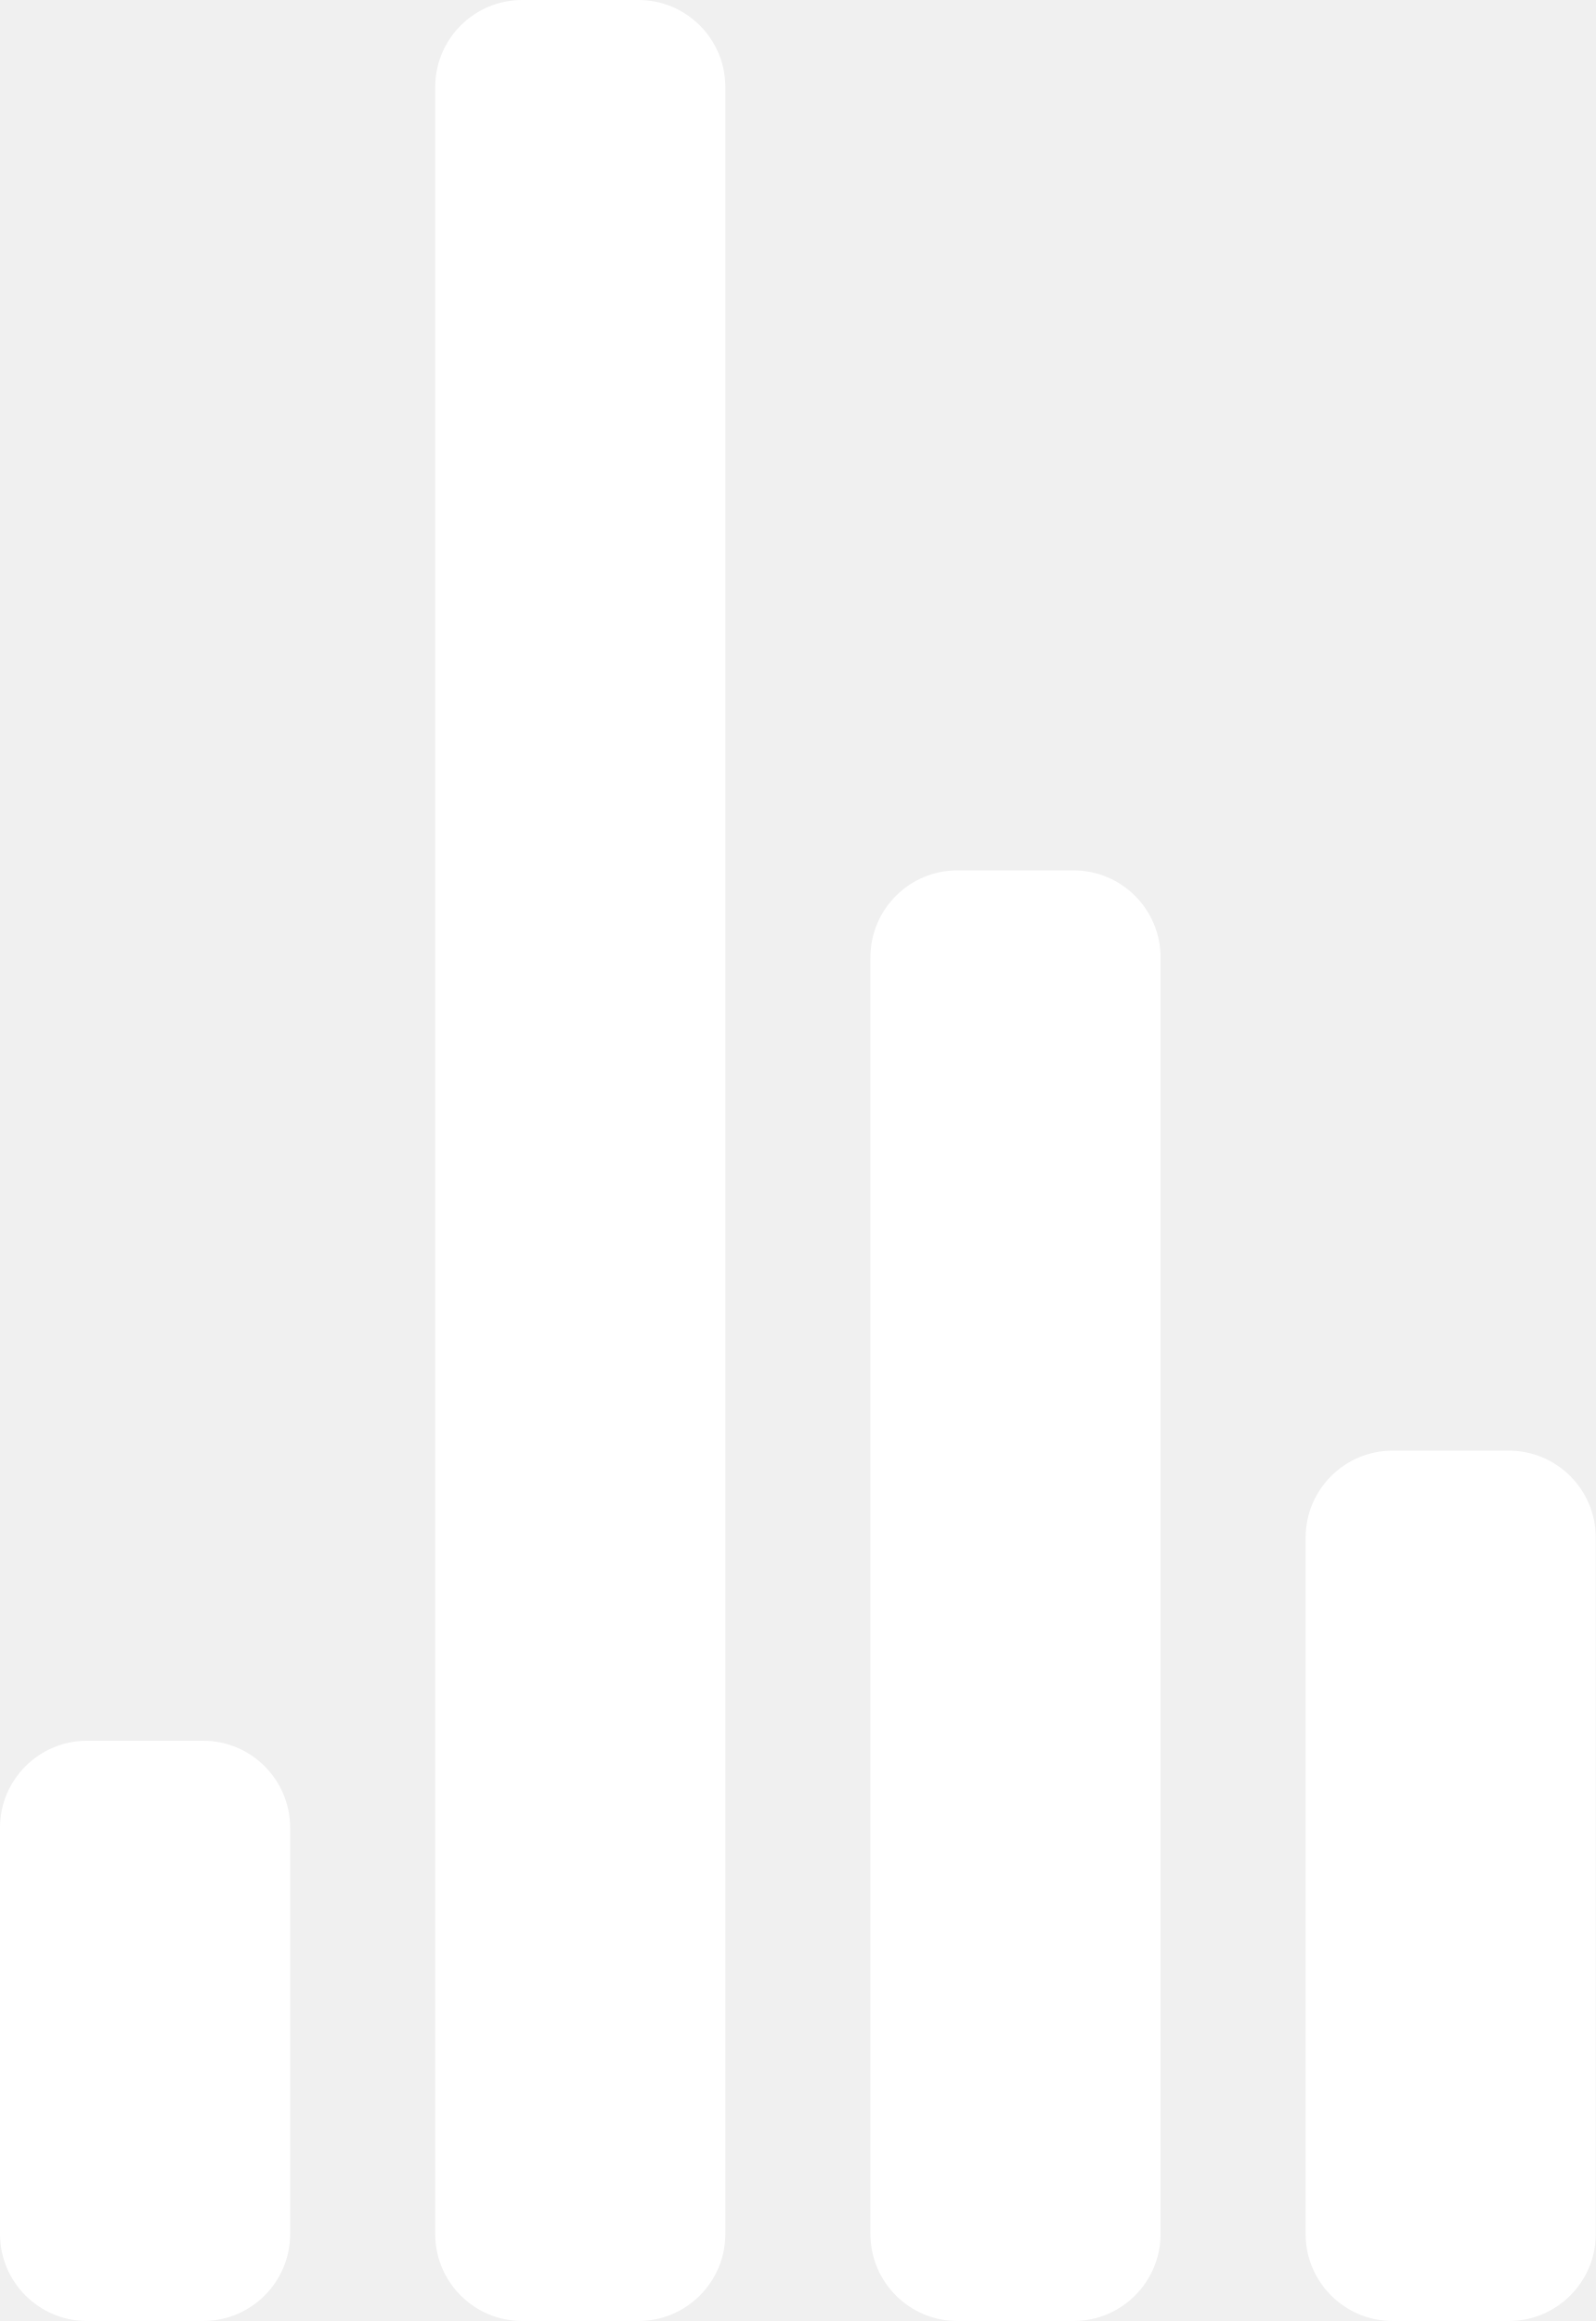
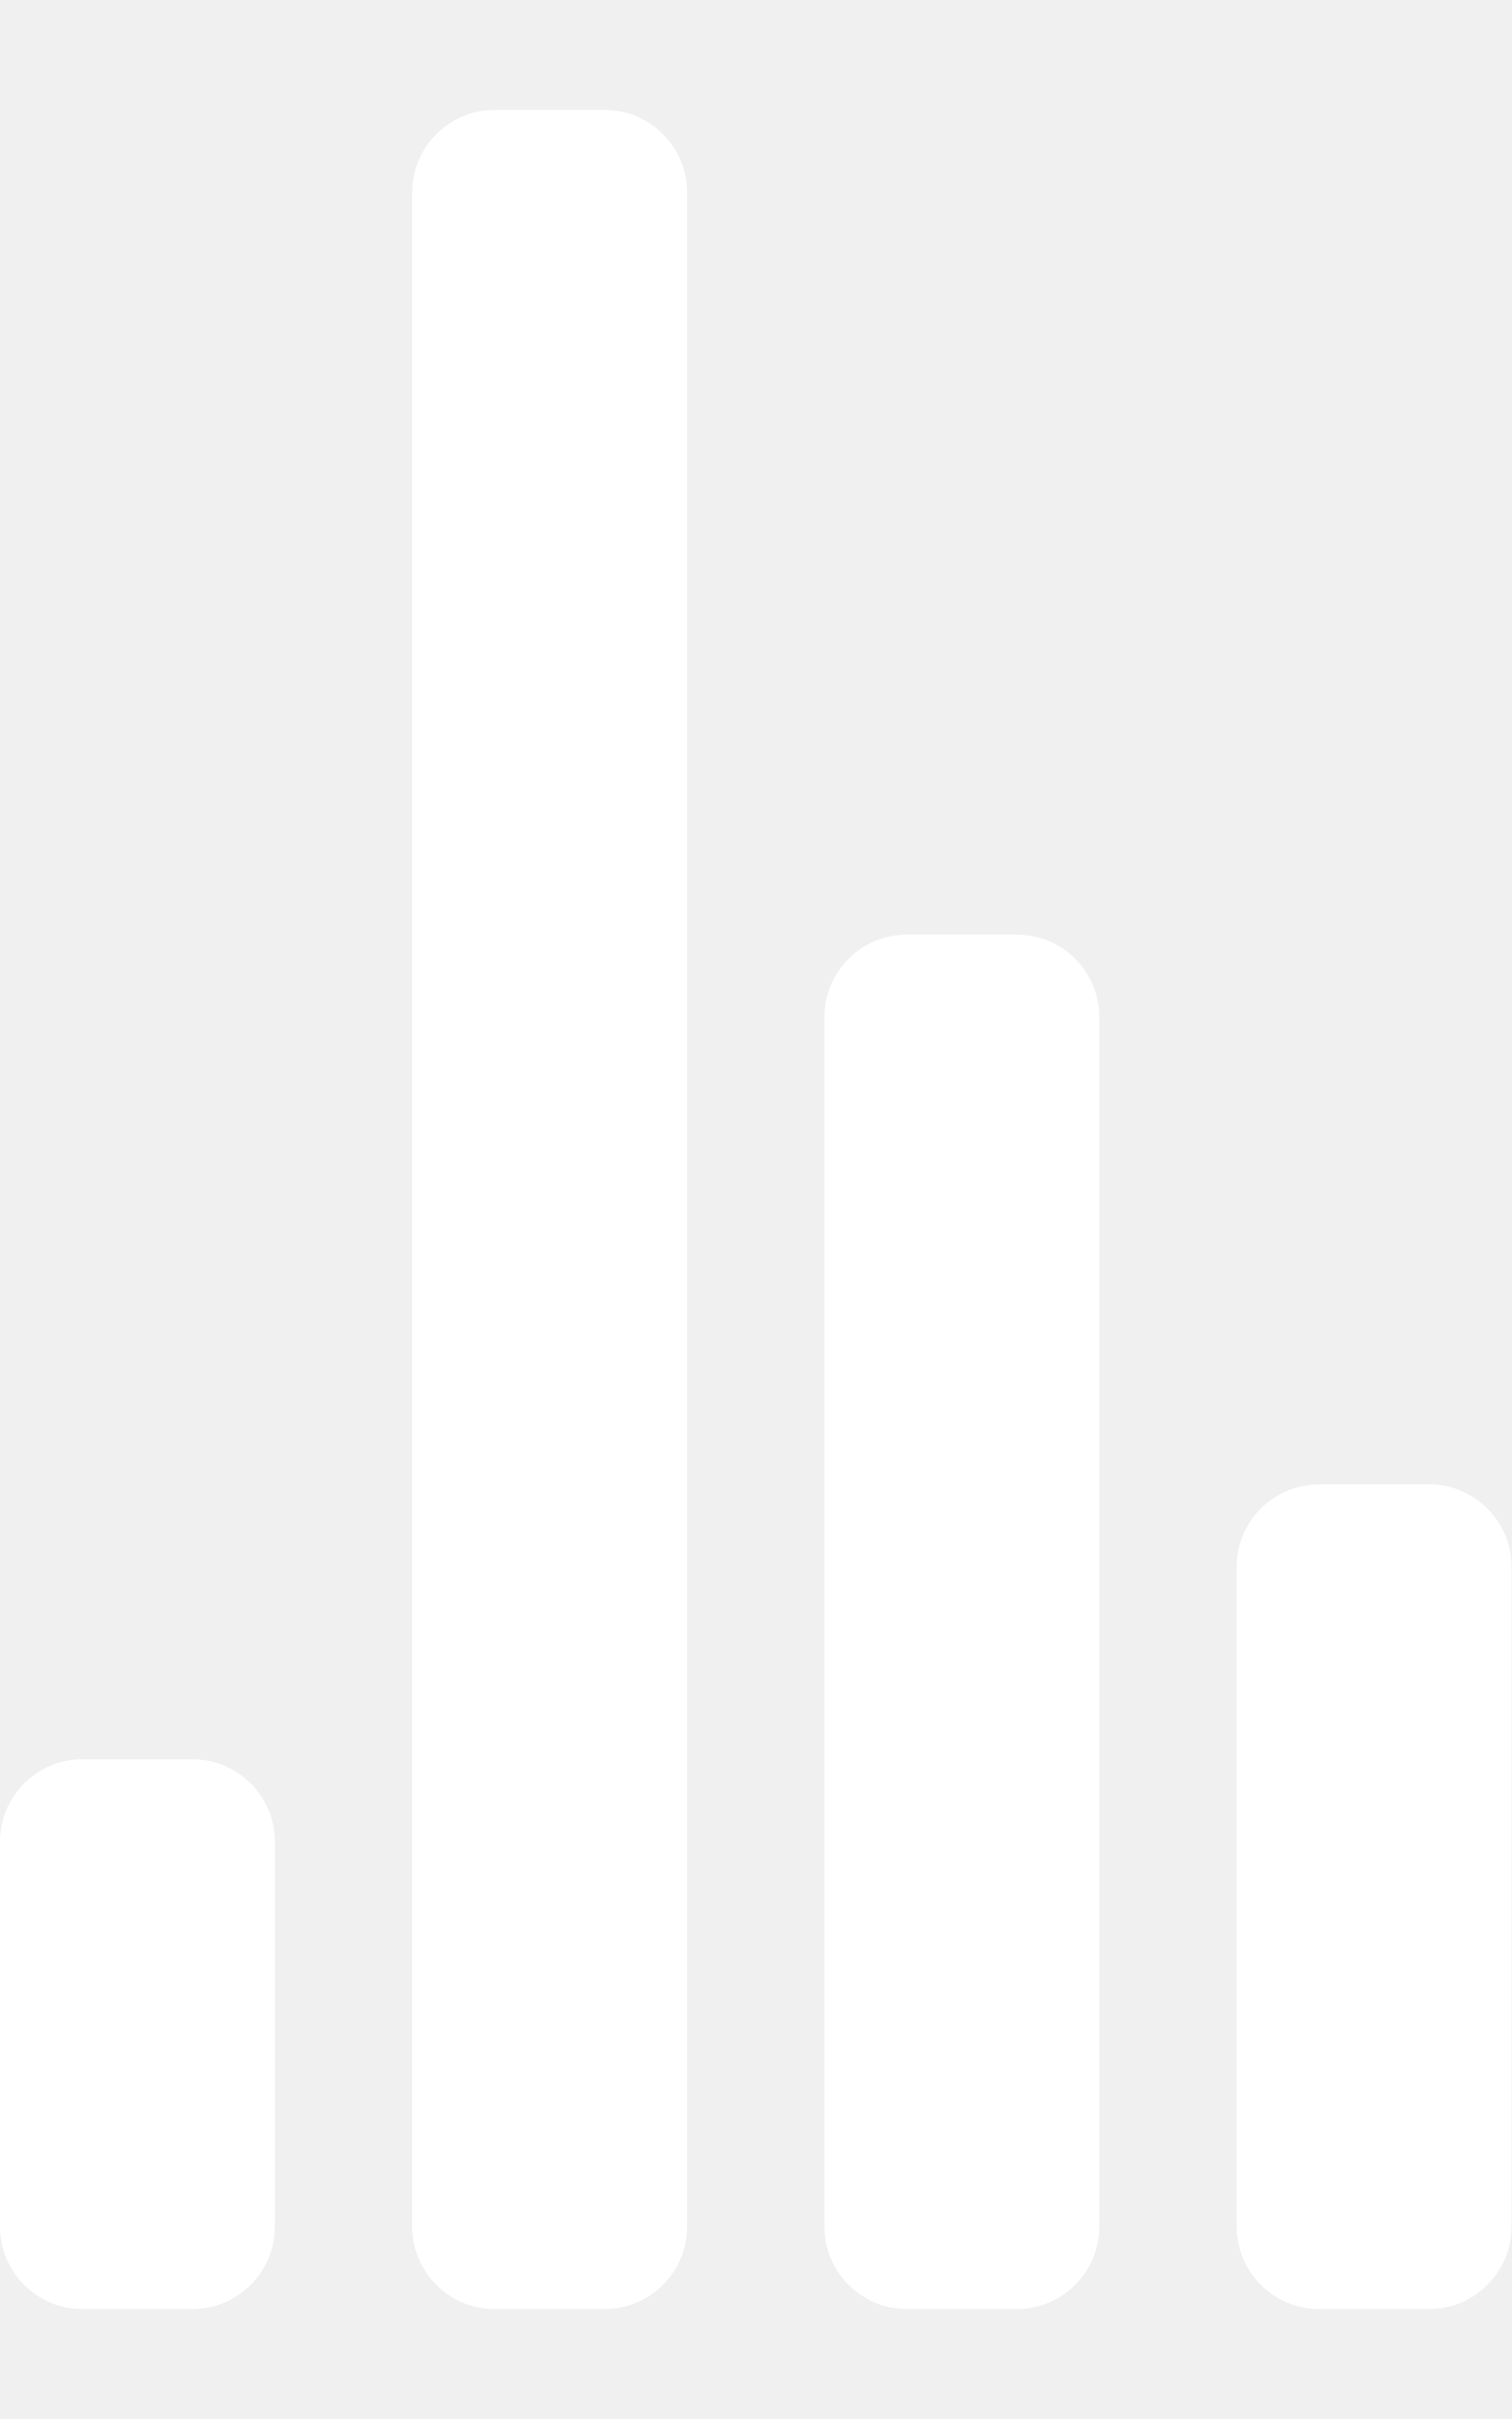
- <svg xmlns="http://www.w3.org/2000/svg" width="55" height="80" viewBox="0 0 55 80" fill="#FFF">
+ <svg xmlns="http://www.w3.org/2000/svg" width="25" height="40" viewBox="0 0 55 80" fill="#FFF">
  <g transform="matrix(1 0 0 -1 0 80)">
    <rect width="10" height="20" rx="3">
      <animate attributeName="height" begin="0s" dur="4.3s" values="20;45;57;80;64;32;66;45;64;23;66;13;64;56;34;34;2;23;76;79;20" calcMode="linear" repeatCount="indefinite" />
    </rect>
    <rect x="15" width="10" height="80" rx="3">
      <animate attributeName="height" begin="0s" dur="2s" values="80;55;33;5;75;23;73;33;12;14;60;80" calcMode="linear" repeatCount="indefinite" />
    </rect>
    <rect x="30" width="10" height="50" rx="3">
      <animate attributeName="height" begin="0s" dur="1.4s" values="50;34;78;23;56;23;34;76;80;54;21;50" calcMode="linear" repeatCount="indefinite" />
    </rect>
    <rect x="45" width="10" height="30" rx="3">
      <animate attributeName="height" begin="0s" dur="2s" values="30;45;13;80;56;72;45;76;34;23;67;30" calcMode="linear" repeatCount="indefinite" />
    </rect>
  </g>
</svg>
